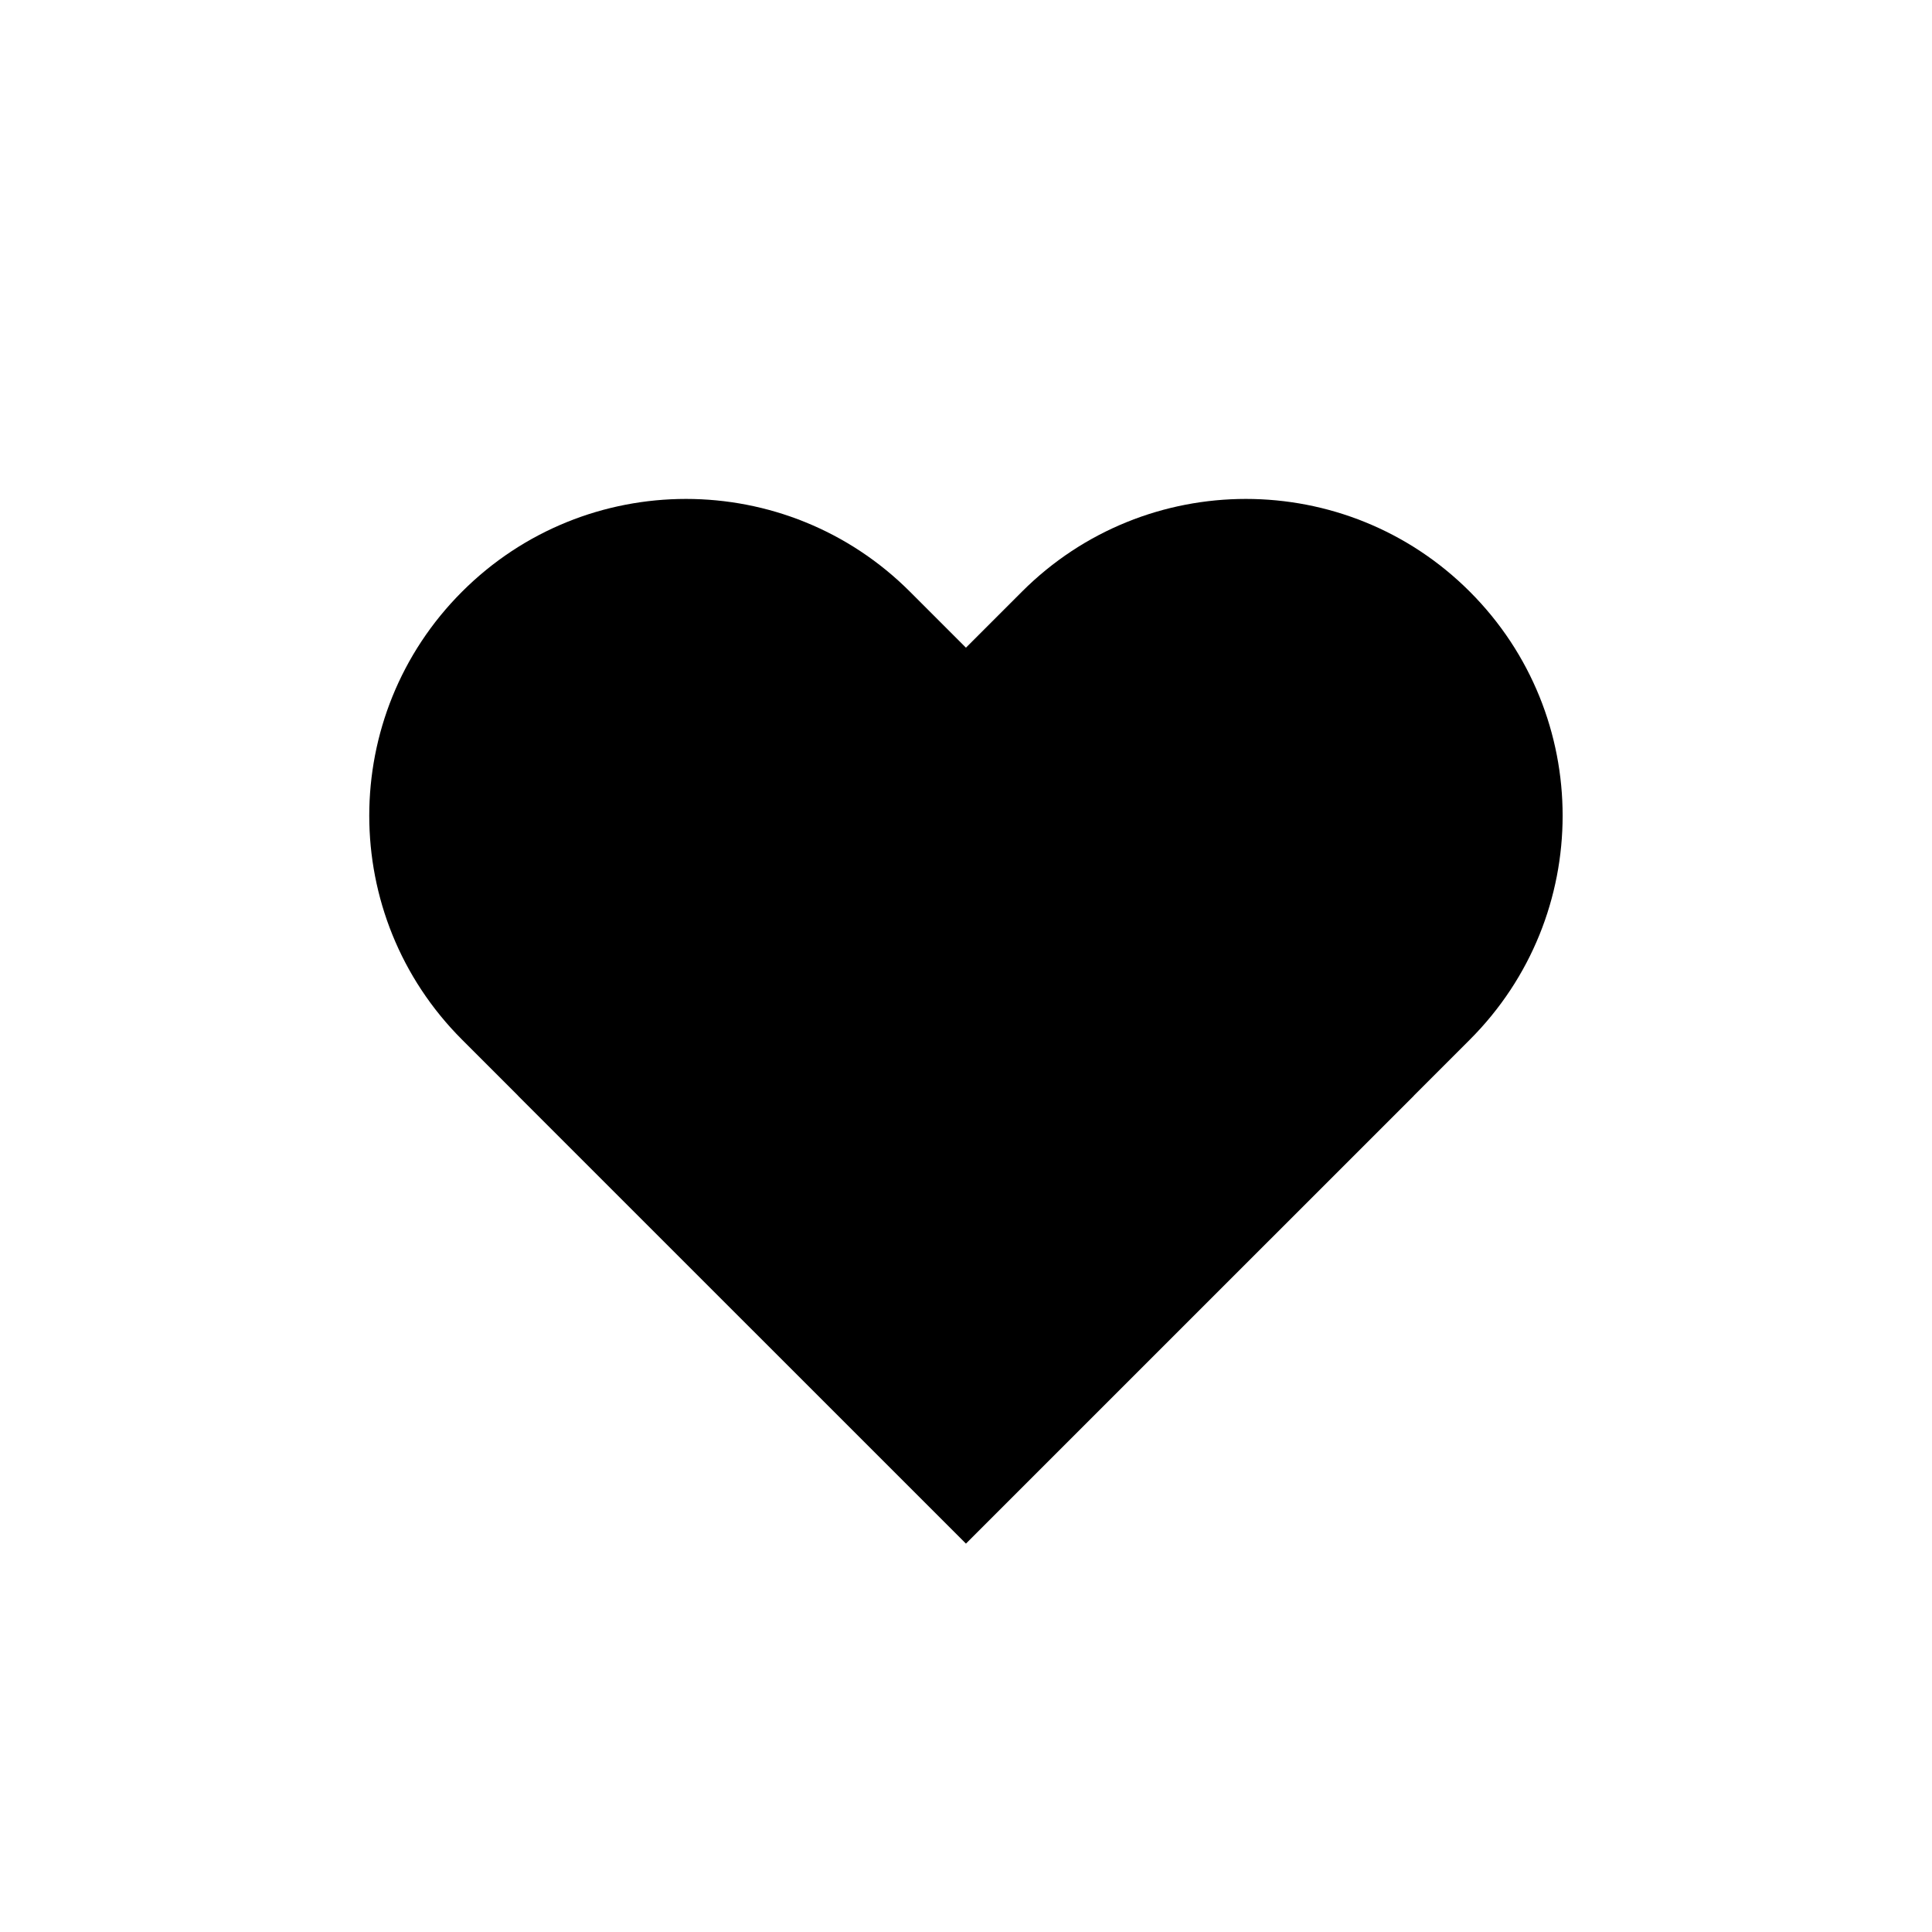
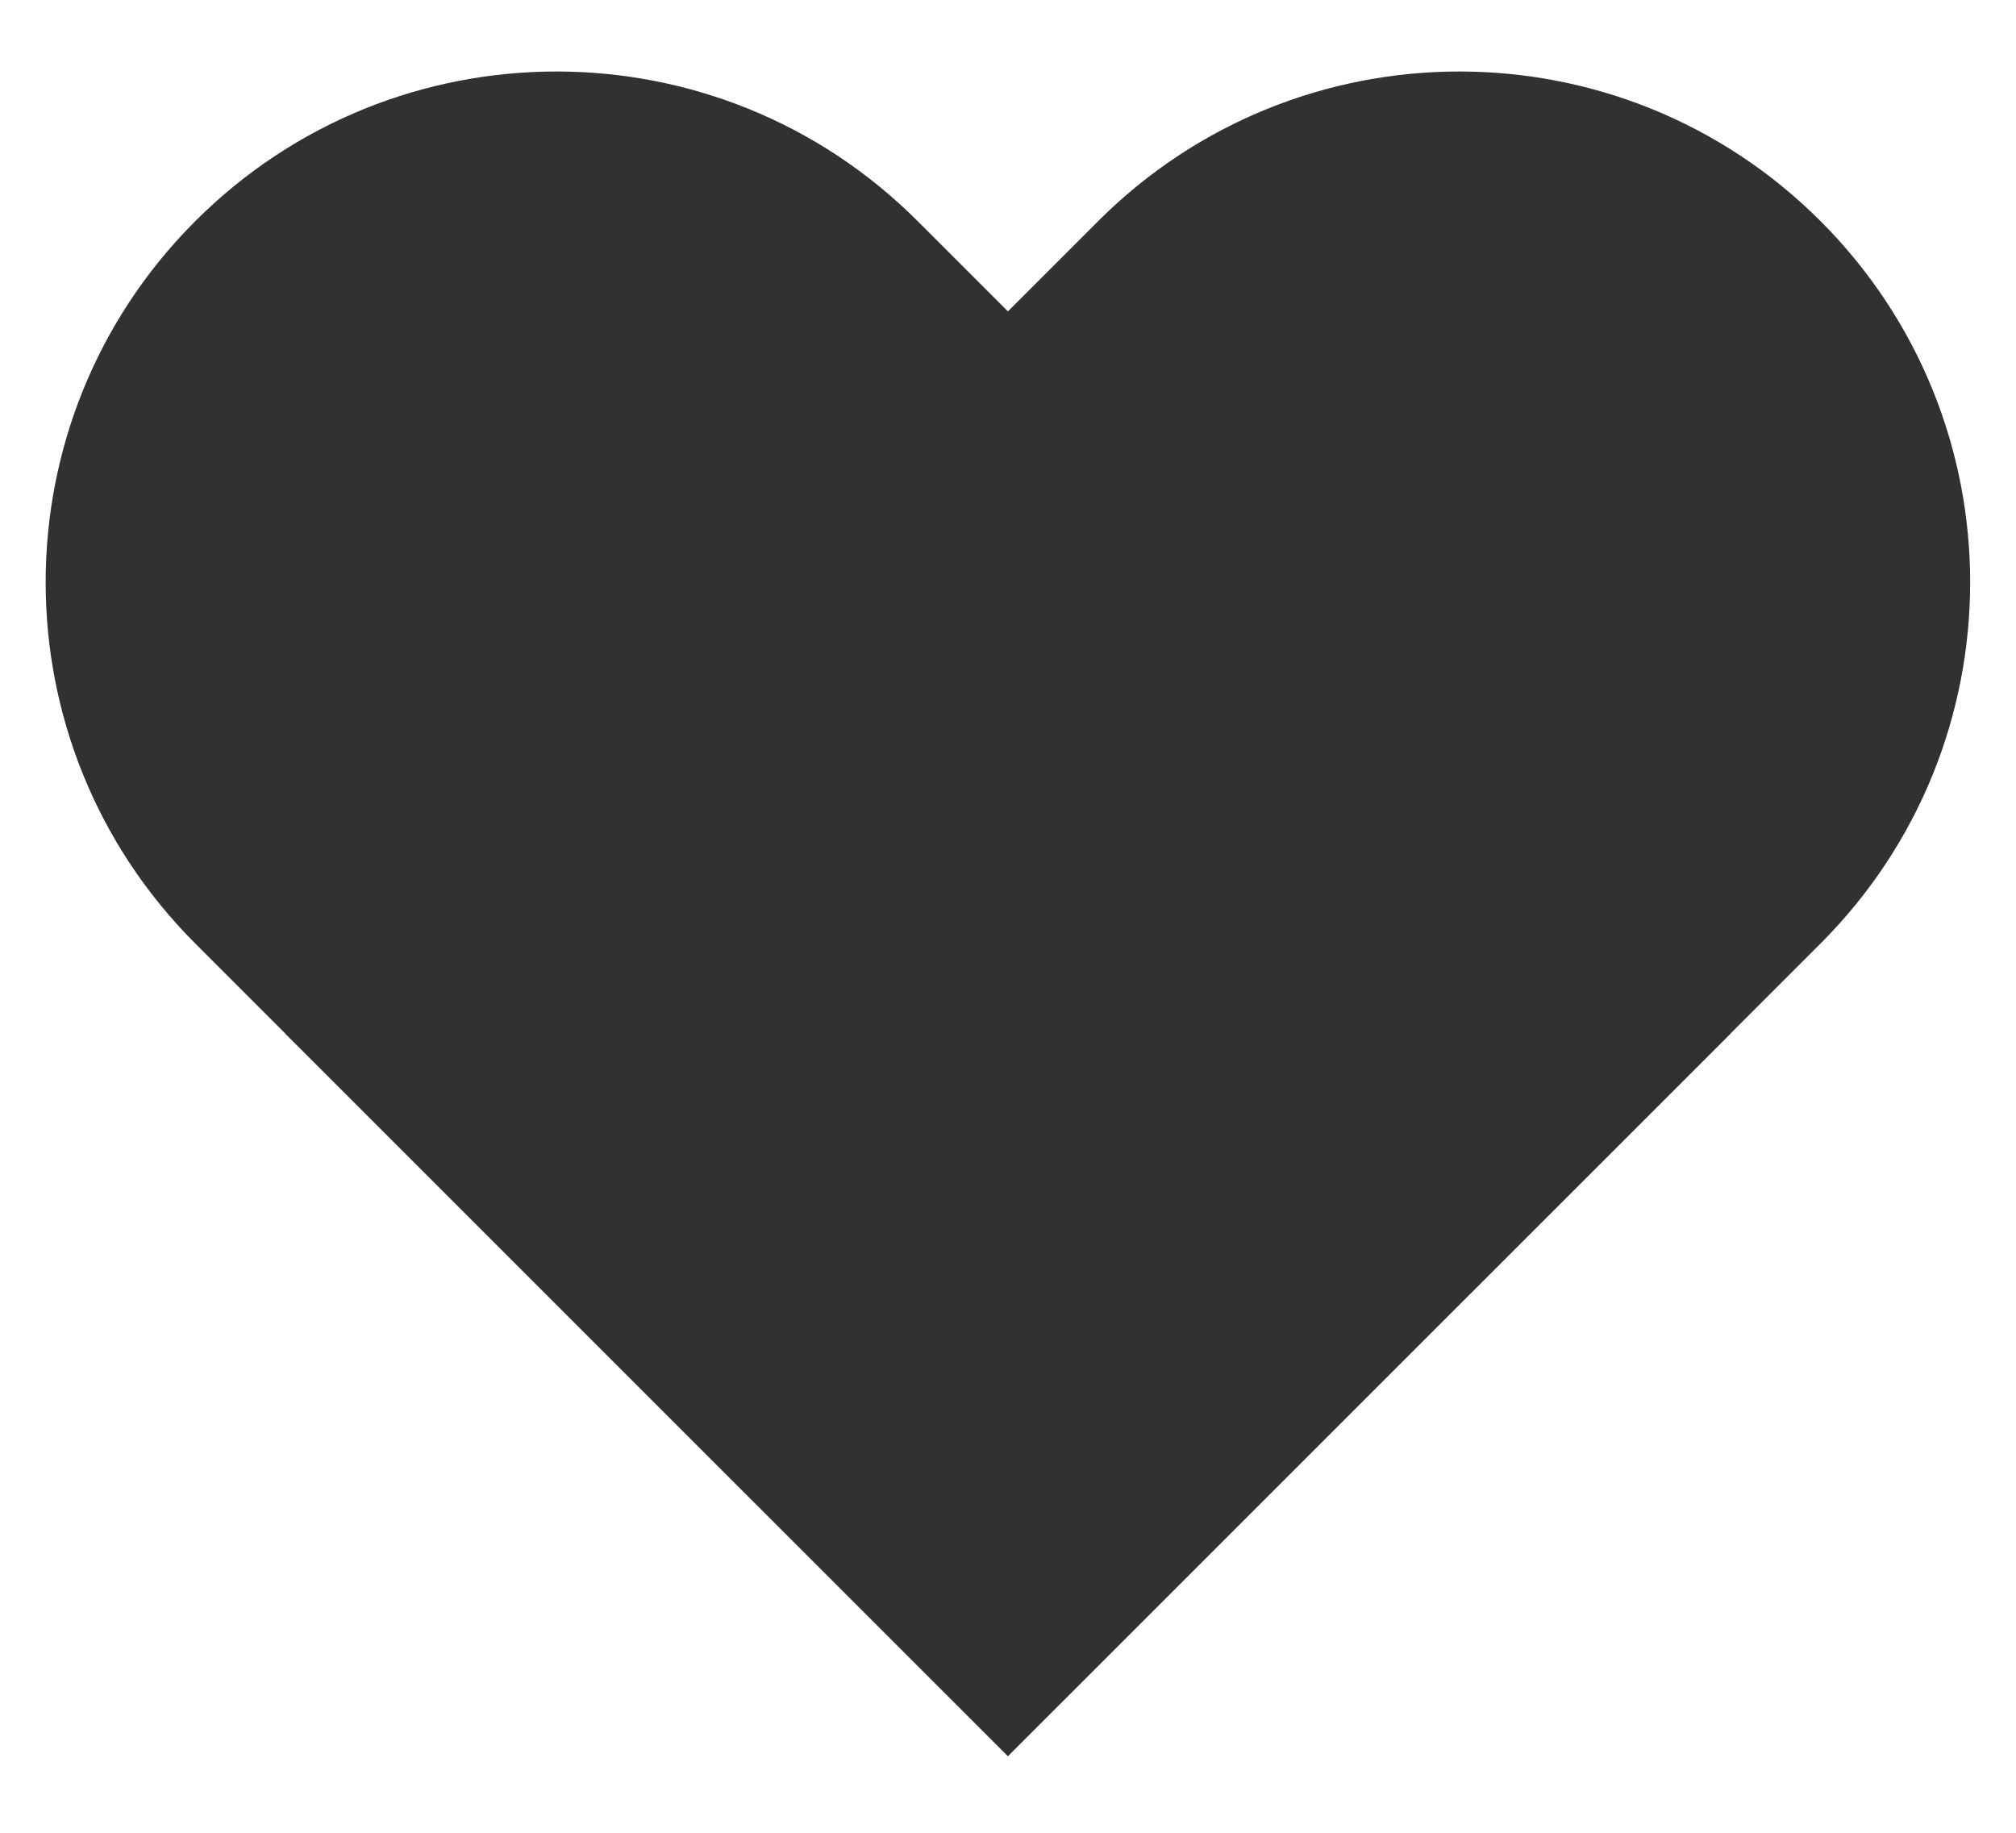
- <svg xmlns="http://www.w3.org/2000/svg" width="34" height="34" viewBox="0 0 34 34" fill="none">
-   <path fill-rule="evenodd" clip-rule="evenodd" d="M25.867 18.296C28.044 16.119 28.044 12.59 25.867 10.413C23.691 8.236 20.161 8.236 17.984 10.413L16.999 11.398L16.014 10.413C13.837 8.236 10.308 8.236 8.131 10.413C5.954 12.59 5.954 16.119 8.131 18.296L9.116 19.281L9.115 19.282L16.999 27.165L16.999 27.165L16.999 27.165L24.883 19.282L24.882 19.281L25.867 18.296Z" fill="currentColor" />
+ <svg xmlns="http://www.w3.org/2000/svg" width="22" height="20" viewBox="0 0 22 20" fill="none">
+   <path fill-rule="evenodd" clip-rule="evenodd" d="M19.867 10.296C22.044 8.119 22.044 4.59 19.867 2.413C17.691 0.236 14.161 0.236 11.984 2.413L10.999 3.398L10.014 2.413C7.837 0.236 4.308 0.236 2.131 2.413C-0.046 4.59 -0.046 8.119 2.131 10.296L3.116 11.281L3.115 11.282L10.999 19.165L10.999 19.165L10.999 19.165L18.883 11.282L18.882 11.281L19.867 10.296Z" fill="#313131" />
</svg>
